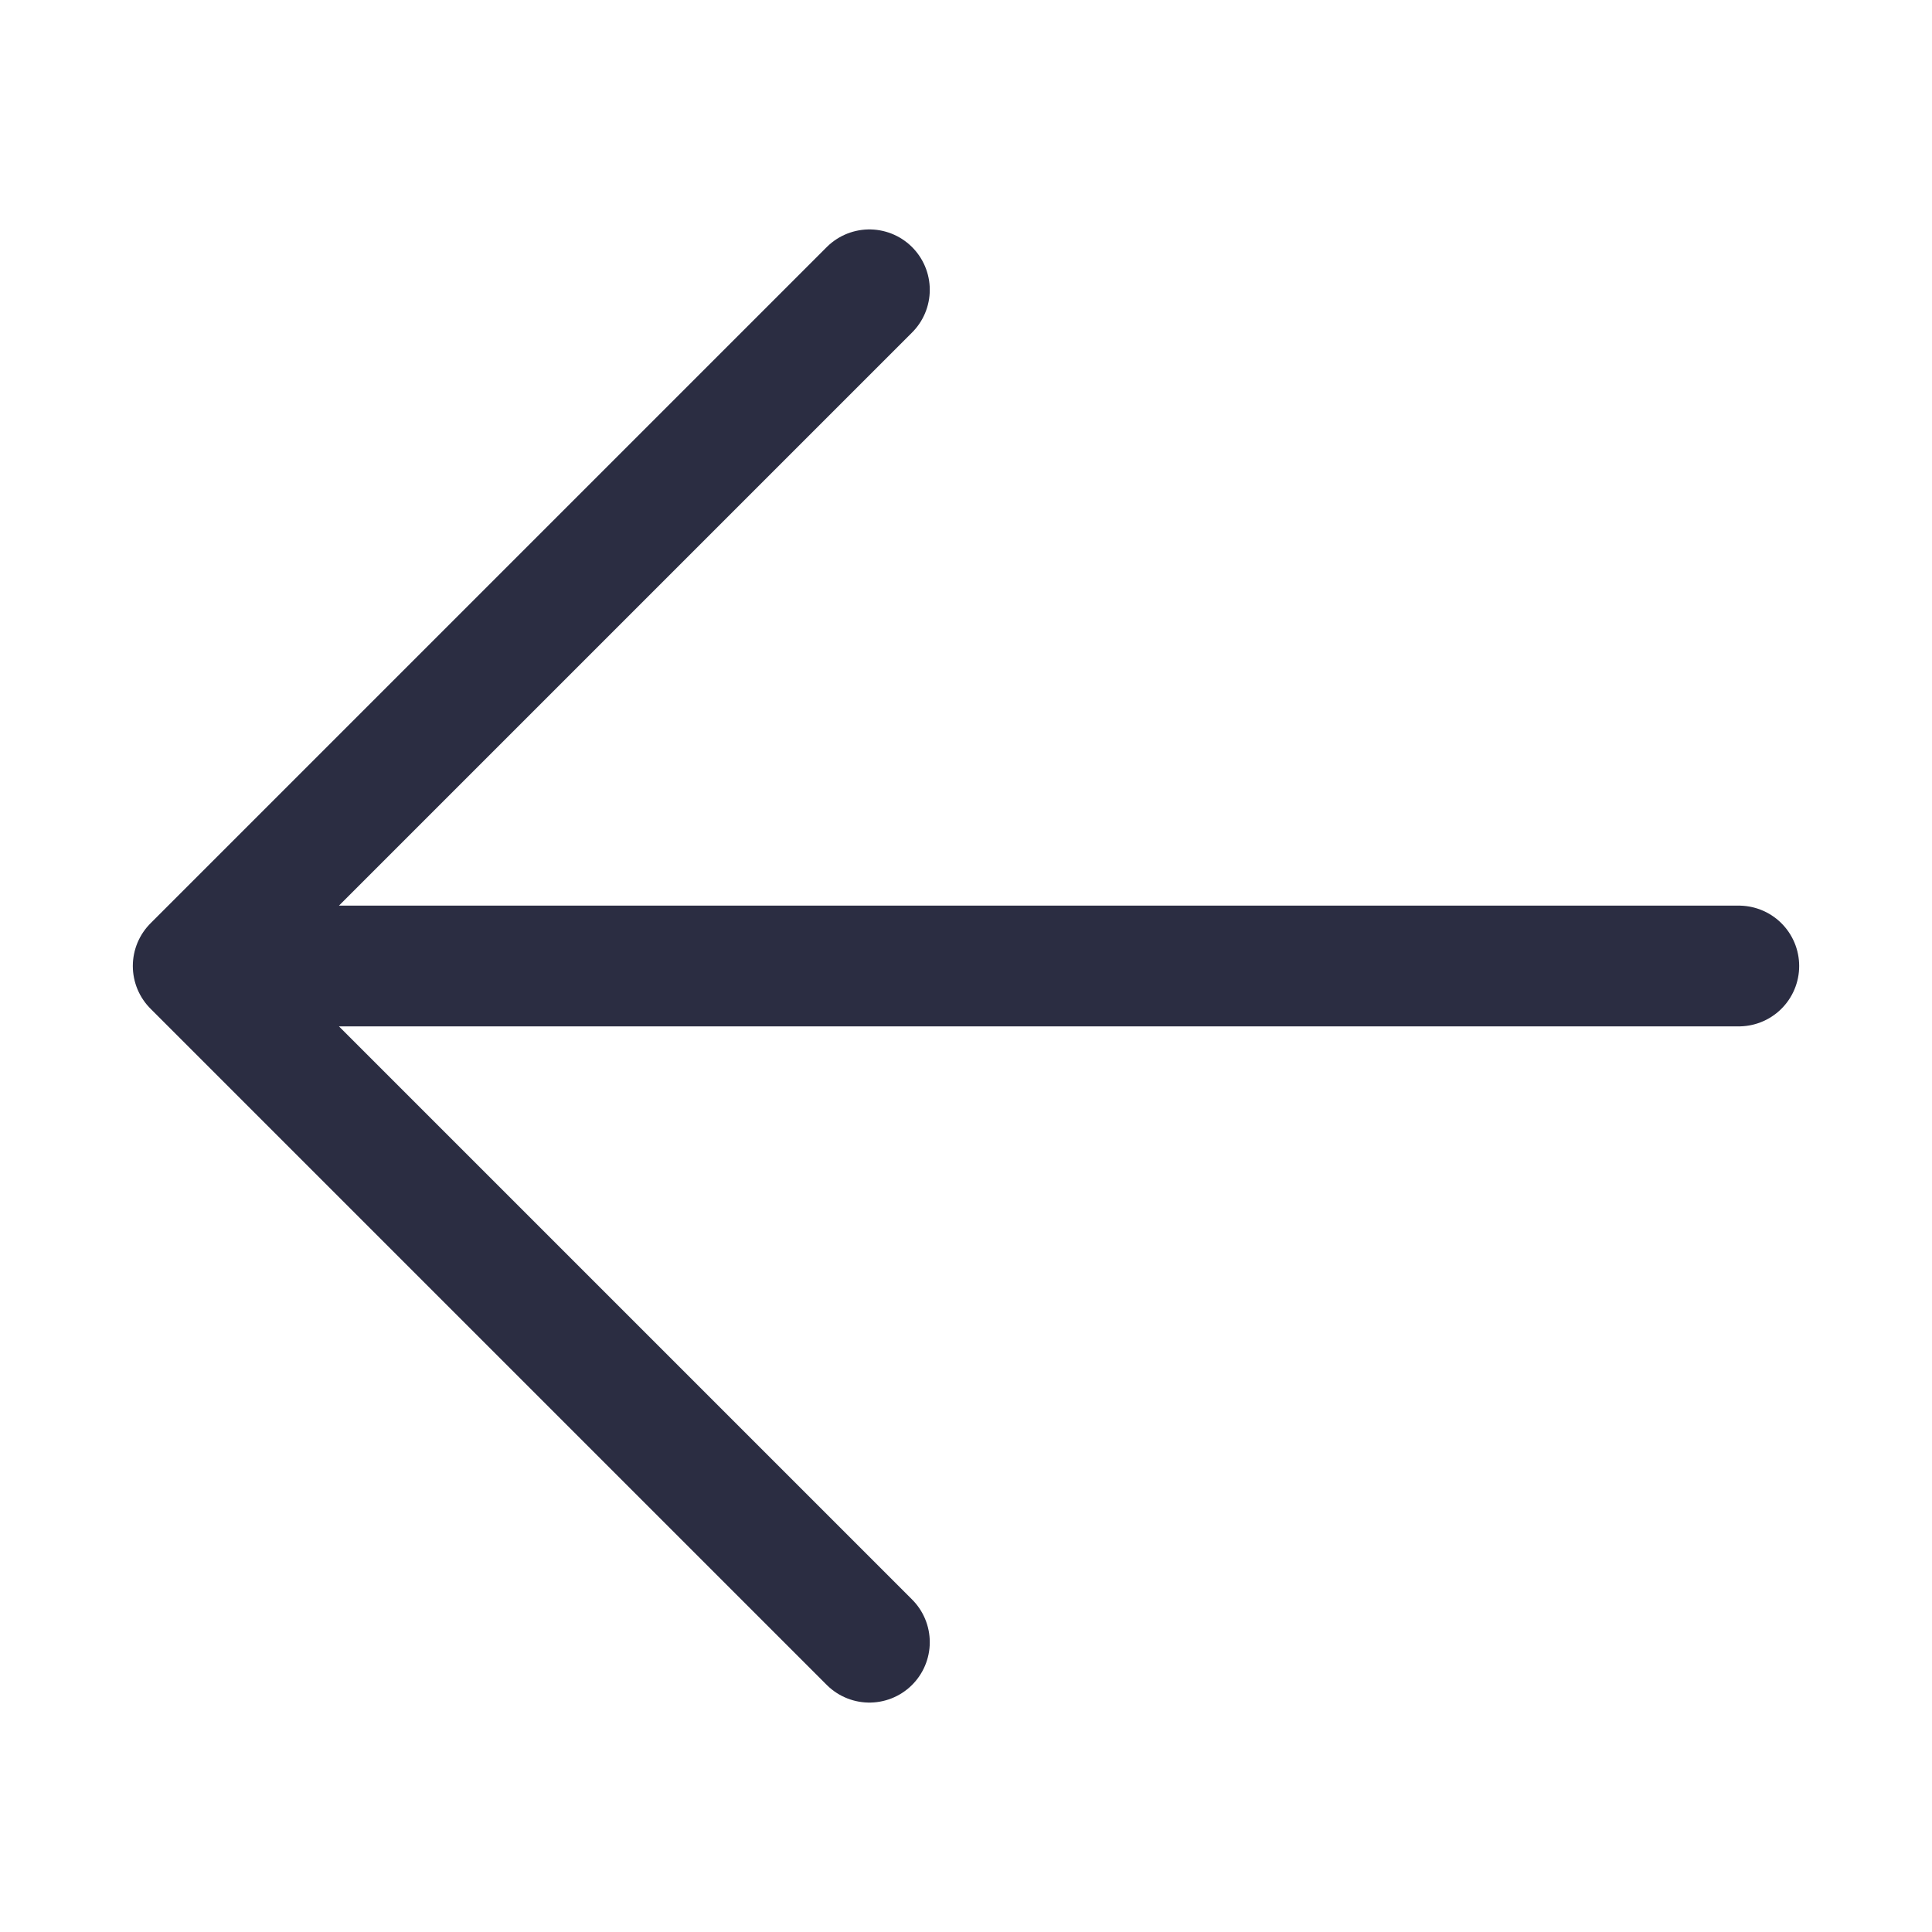
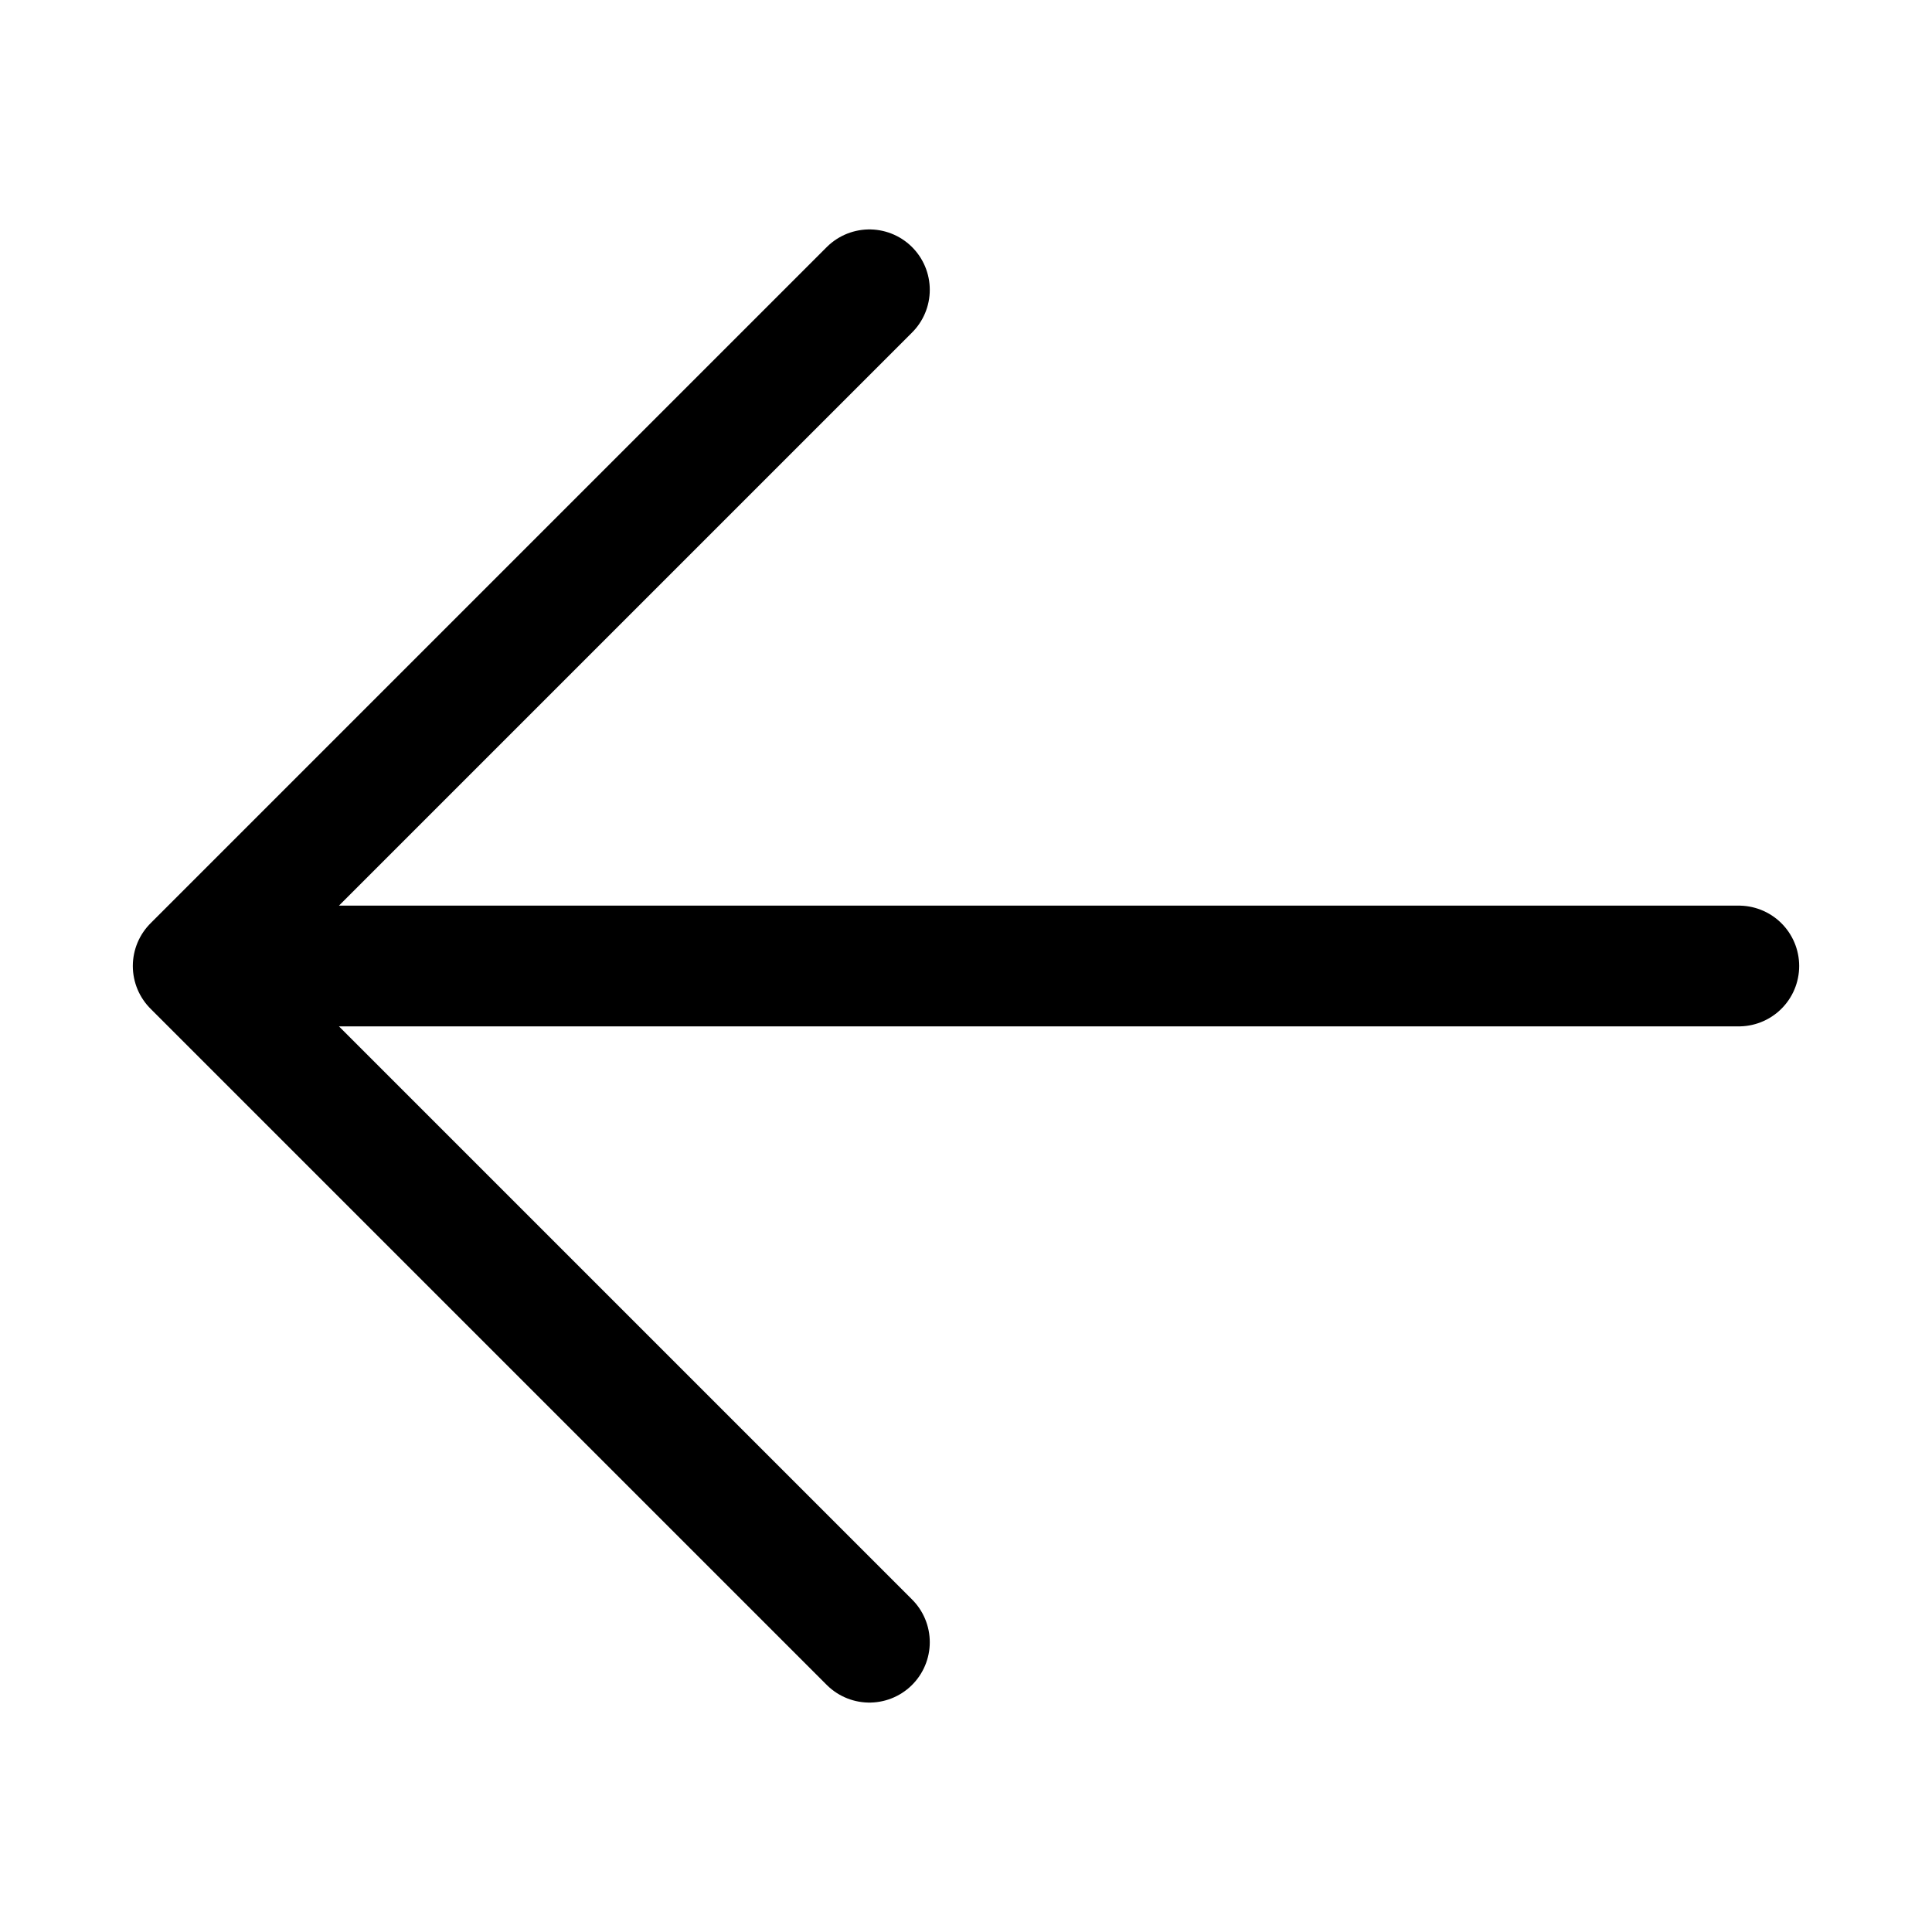
<svg xmlns="http://www.w3.org/2000/svg" width="32" height="32" viewBox="0 0 32 32" fill="none">
-   <path d="M28.8 16H3.2M3.2 16L14.4 4.8M3.2 16L14.4 27.2" stroke="#2B2D42" stroke-width="2" stroke-linecap="round" stroke-linejoin="round" />
+   <path d="M28.8 16H3.2M3.2 16L14.4 4.8M3.2 16L14.4 27.2" stroke="currentColor" stroke-width="2" stroke-linecap="round" stroke-linejoin="round" />
</svg>
